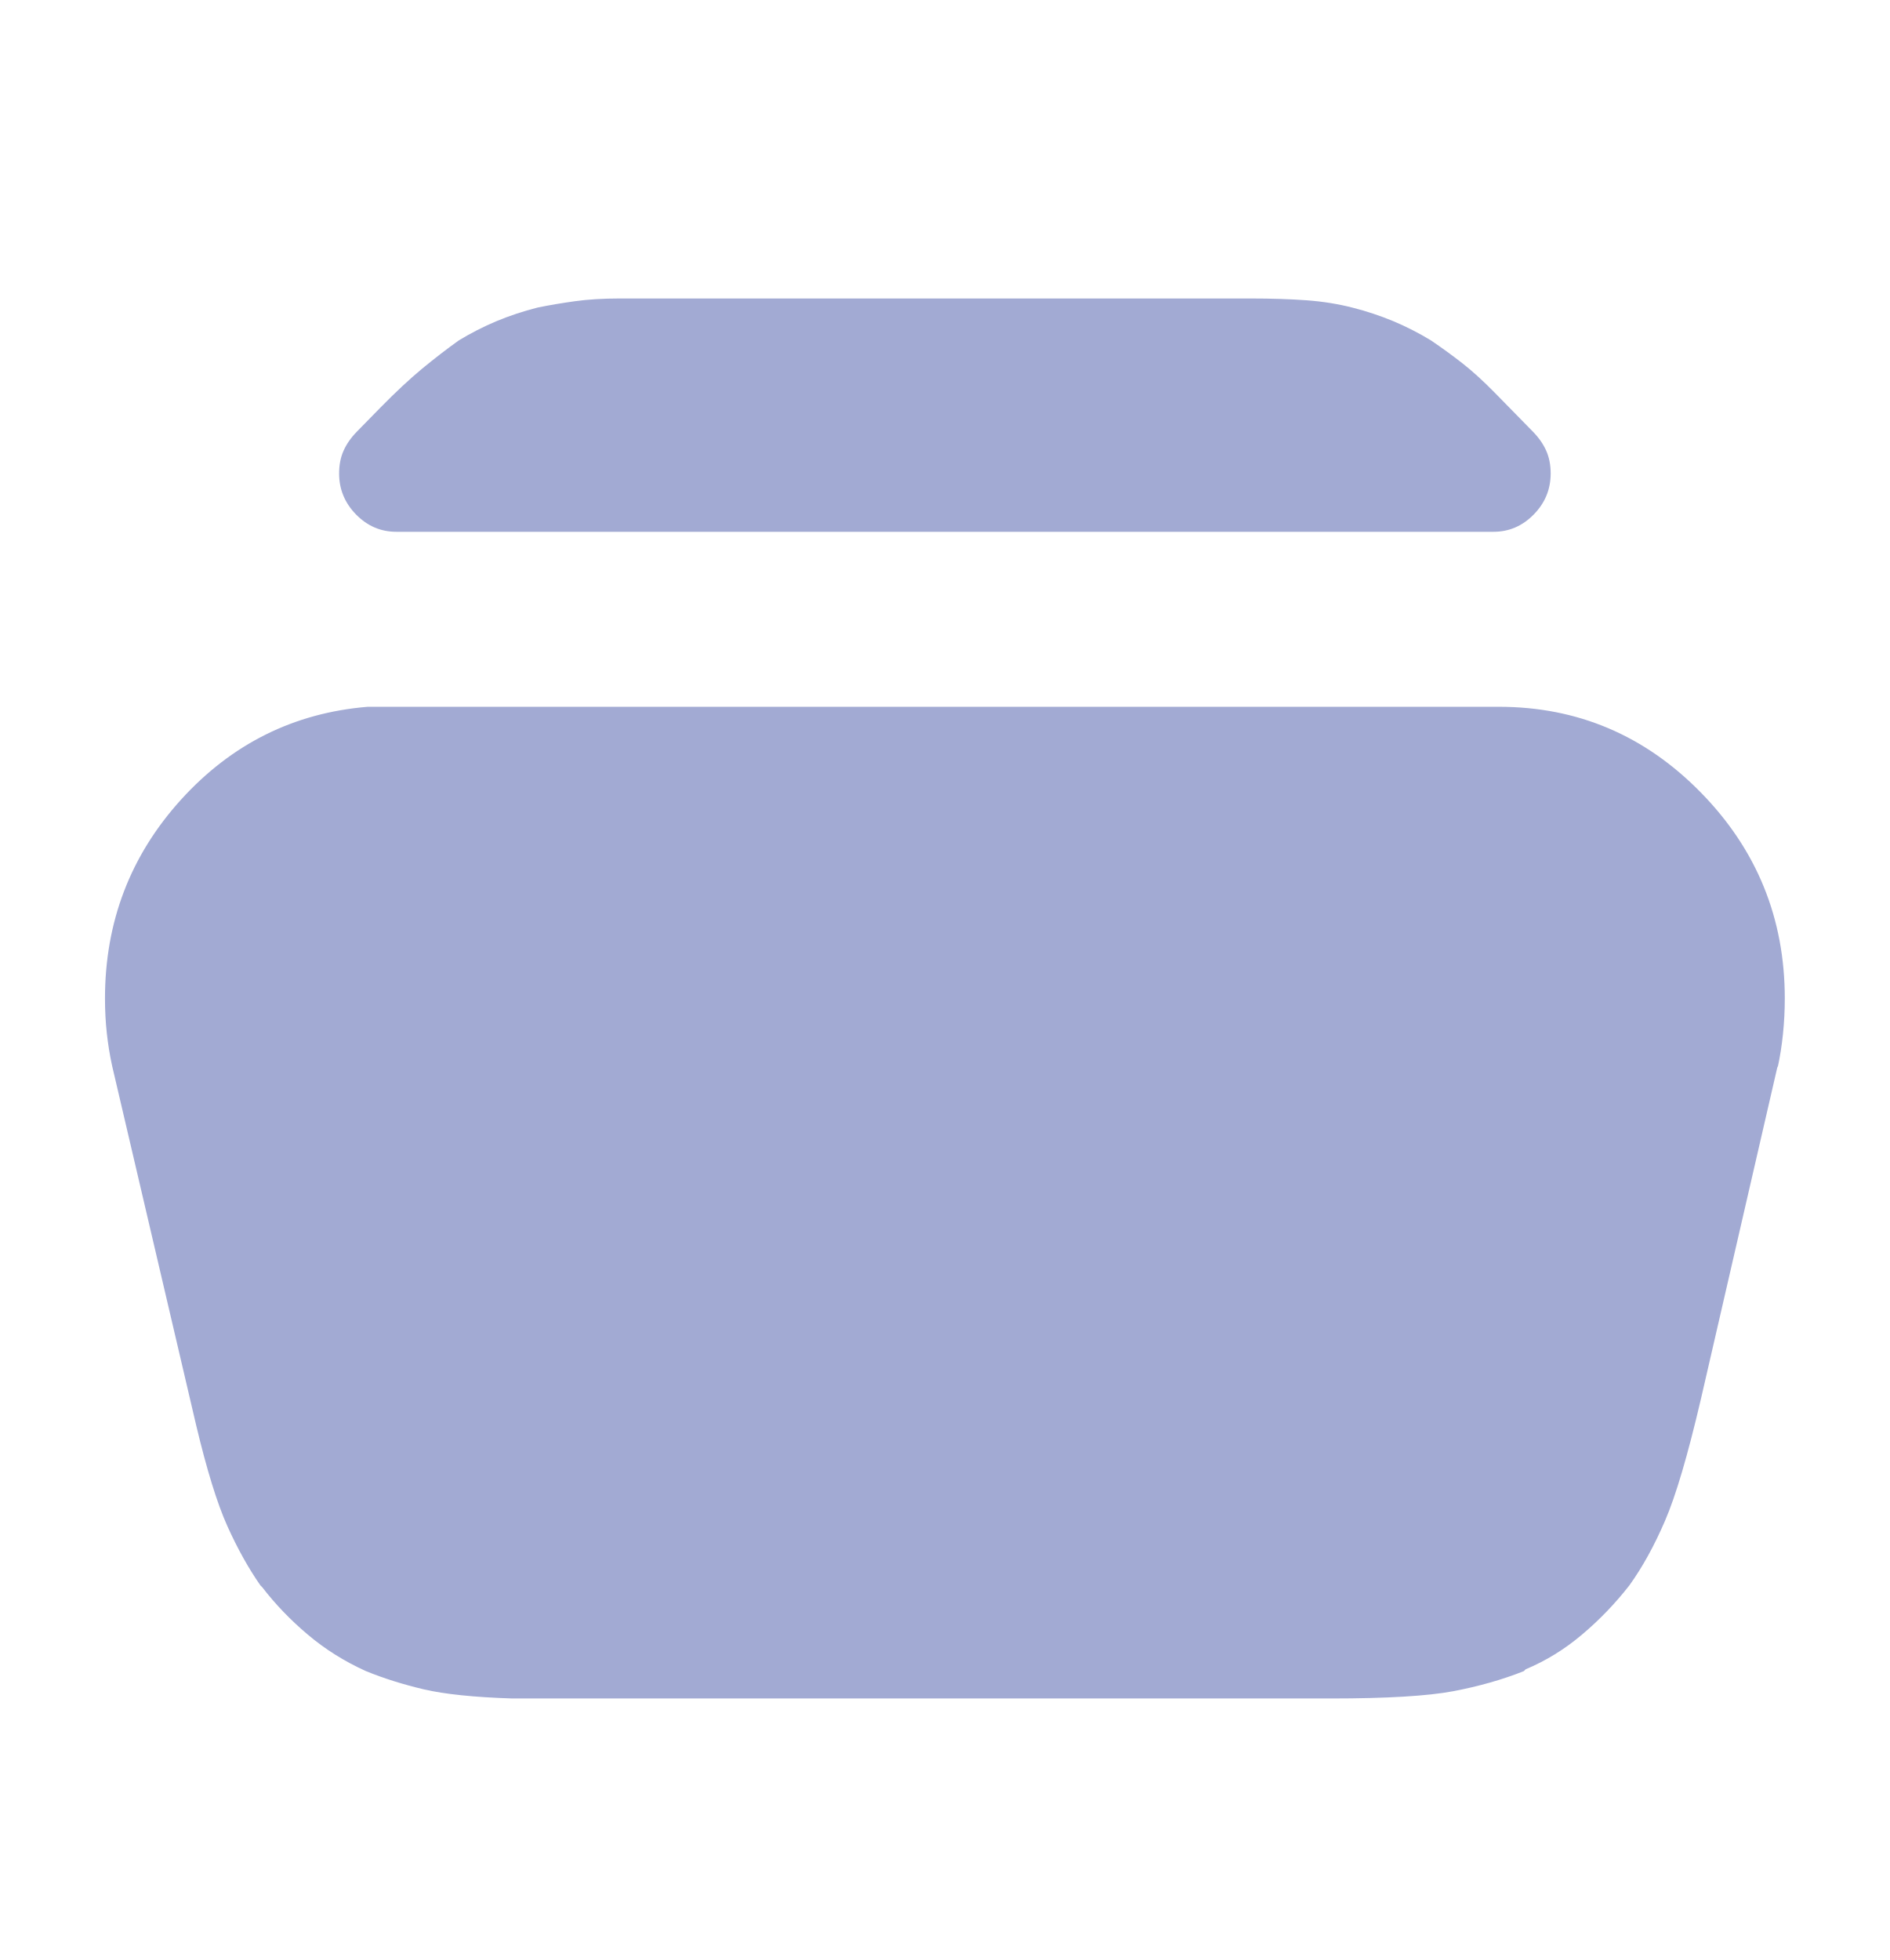
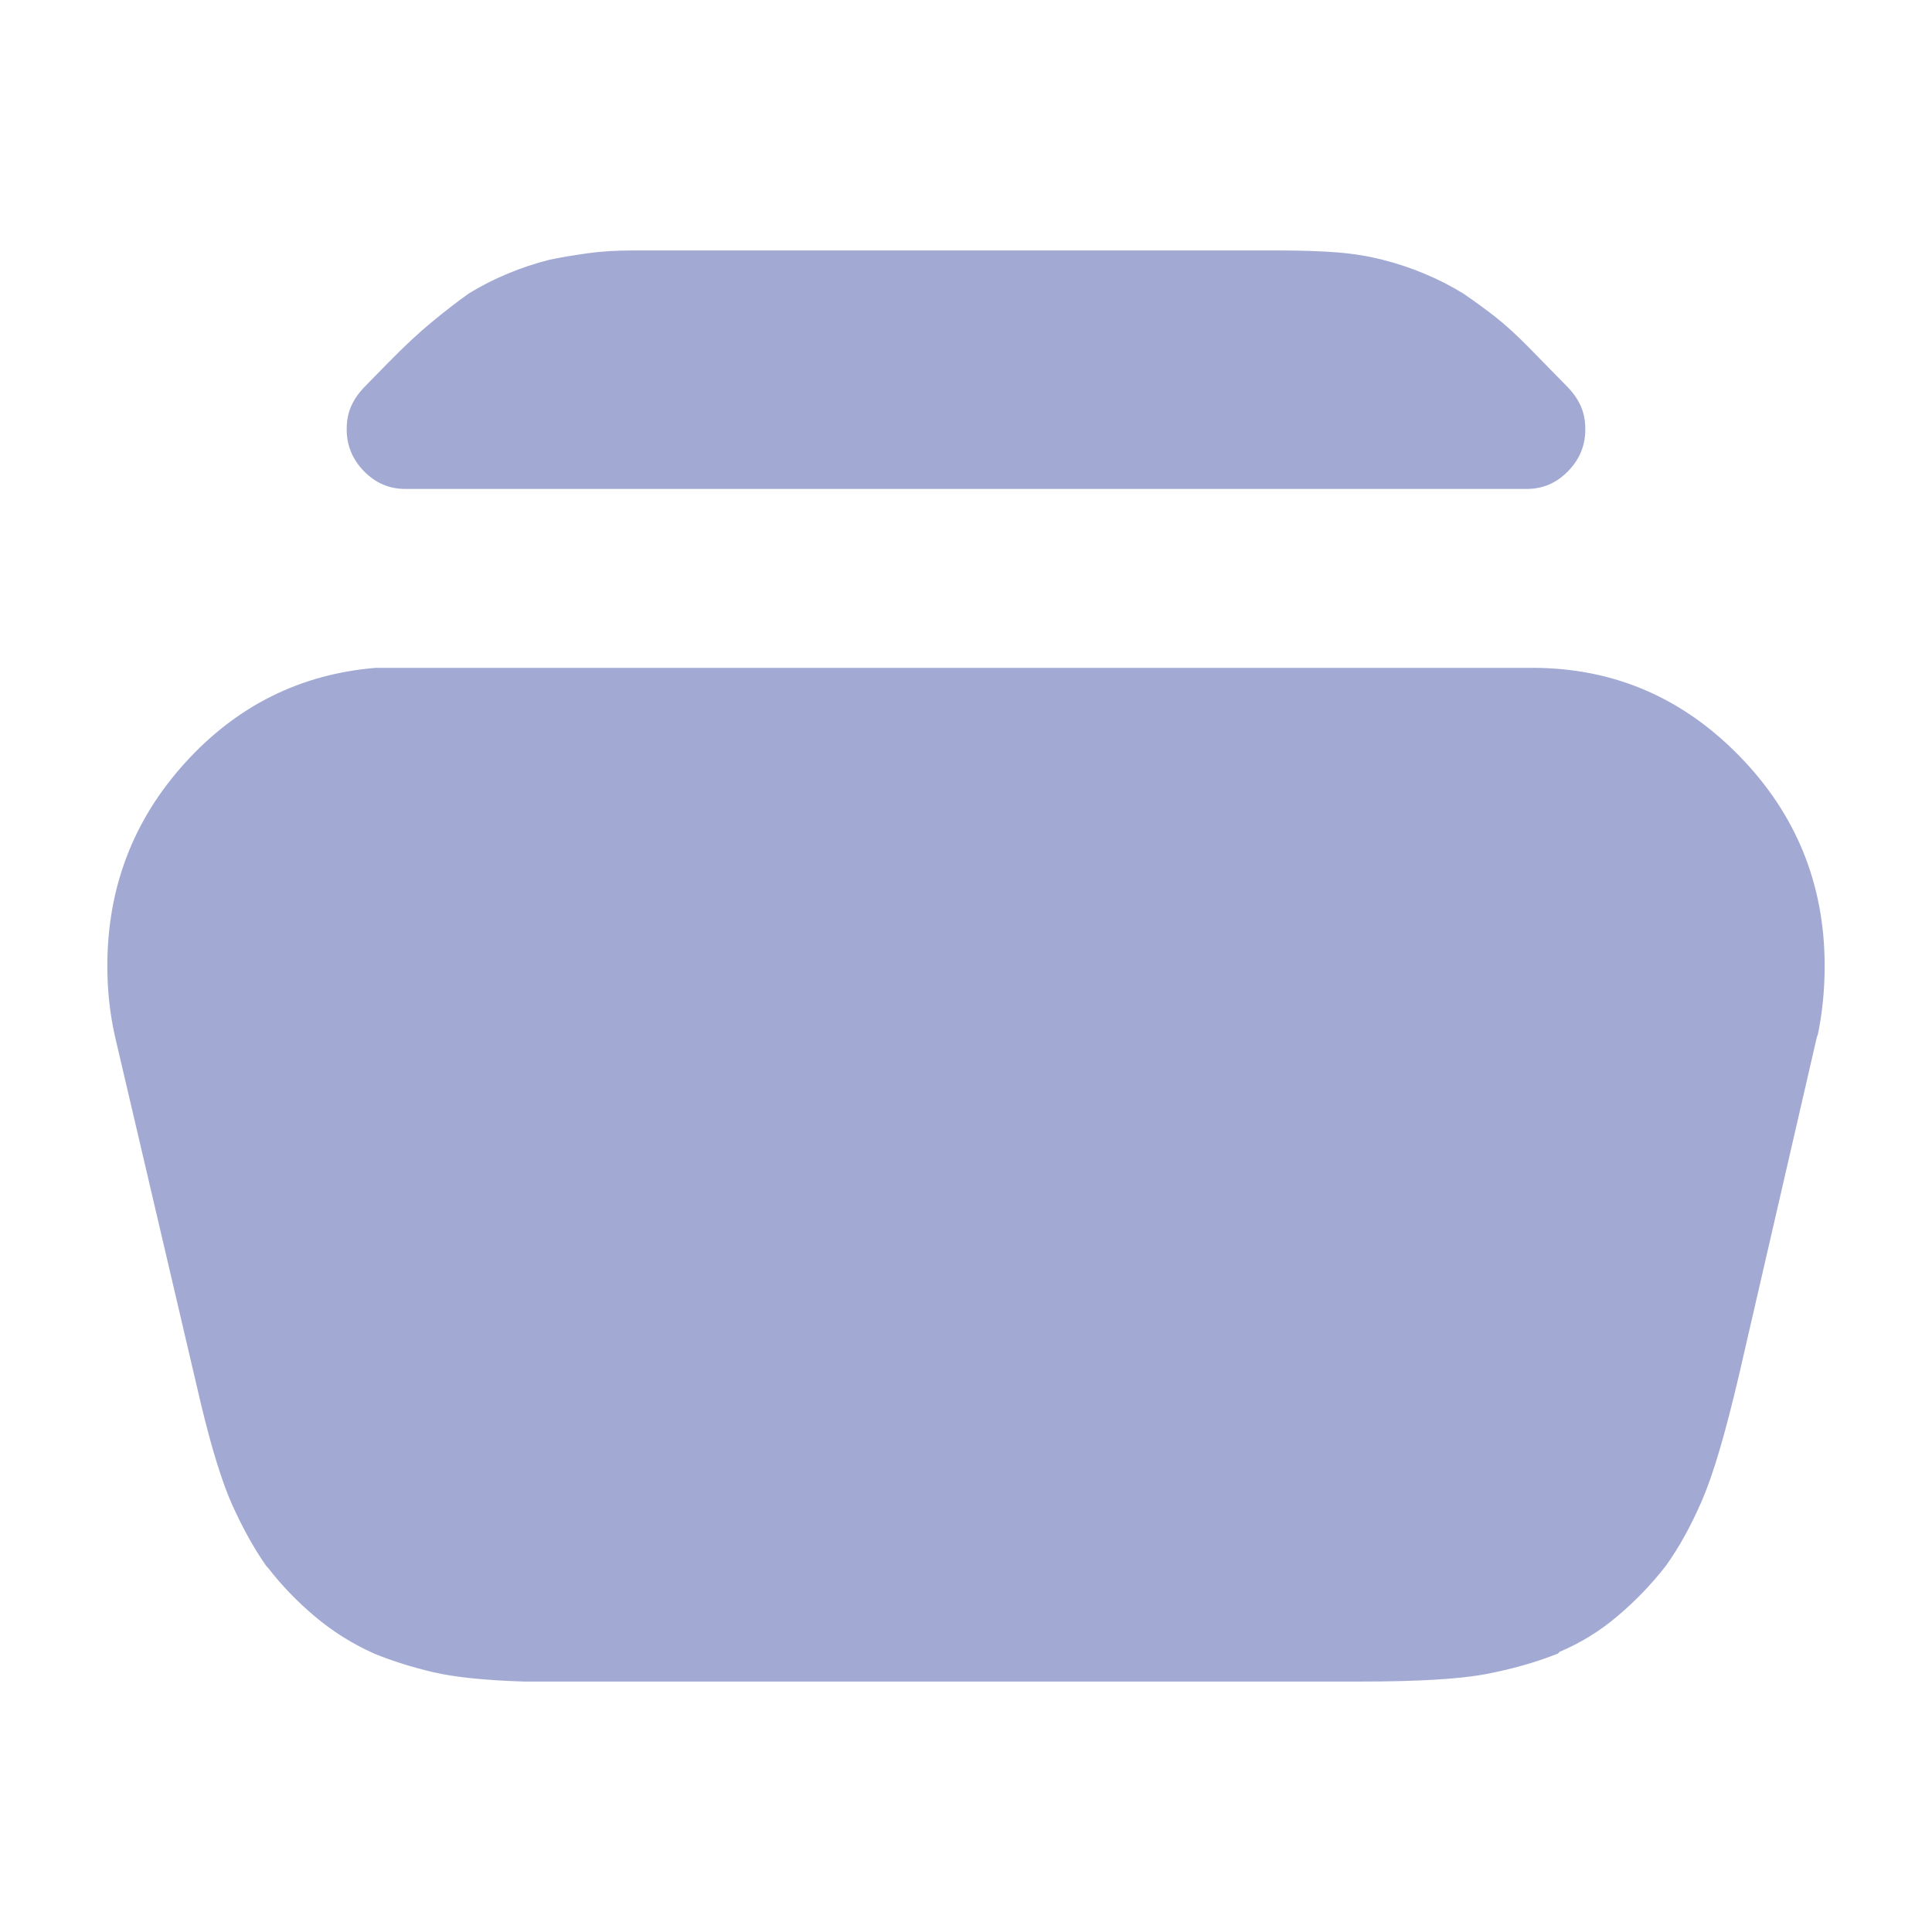
- <svg xmlns="http://www.w3.org/2000/svg" width="27" height="28" viewBox="0 0 27 28" fill="none">
-   <path d="M5.585 10.097H21.415C22.538 10.097 23.5 10.505 24.3 11.321C25.1 12.137 25.5 13.118 25.5 14.264C25.5 14.438 25.491 14.607 25.474 14.772C25.457 14.937 25.432 15.097 25.398 15.253V15.227L24.3 19.993C24.113 20.792 23.943 21.369 23.789 21.725C23.636 22.081 23.466 22.389 23.279 22.649C23.075 22.91 22.849 23.144 22.602 23.352C22.355 23.561 22.087 23.726 21.798 23.847L21.772 23.873C21.466 23.995 21.13 24.09 20.764 24.16C20.398 24.229 19.815 24.264 19.015 24.264H7.321C6.777 24.247 6.355 24.203 6.057 24.134C5.76 24.064 5.483 23.977 5.228 23.873C4.921 23.734 4.645 23.561 4.398 23.352C4.151 23.144 3.934 22.918 3.747 22.675L3.721 22.649C3.551 22.406 3.394 22.124 3.249 21.803C3.104 21.482 2.955 21 2.802 20.358L1.602 15.227C1.568 15.071 1.543 14.915 1.526 14.759C1.509 14.602 1.5 14.438 1.5 14.264C1.5 13.17 1.862 12.224 2.585 11.425C3.309 10.627 4.198 10.184 5.253 10.097H5.279H5.585ZM8.853 4.264H17.866C18.172 4.264 18.44 4.273 18.67 4.29C18.9 4.307 19.117 4.342 19.321 4.394C19.526 4.446 19.721 4.511 19.909 4.589C20.096 4.668 20.274 4.759 20.445 4.863C20.598 4.967 20.747 5.075 20.892 5.188C21.036 5.301 21.194 5.444 21.364 5.618L21.9 6.165C21.985 6.252 22.049 6.343 22.091 6.438C22.134 6.534 22.155 6.642 22.155 6.764C22.155 6.99 22.075 7.185 21.913 7.35C21.751 7.515 21.56 7.597 21.338 7.597H5.662C5.44 7.597 5.249 7.515 5.087 7.35C4.926 7.185 4.845 6.99 4.845 6.764C4.845 6.642 4.866 6.534 4.909 6.438C4.951 6.343 5.015 6.252 5.1 6.165L5.432 5.826C5.653 5.601 5.853 5.414 6.032 5.266C6.211 5.119 6.385 4.984 6.555 4.863C6.726 4.759 6.904 4.668 7.091 4.589C7.279 4.511 7.474 4.446 7.679 4.394C7.849 4.359 8.028 4.329 8.215 4.303C8.402 4.277 8.615 4.264 8.853 4.264Z" fill="#A2AAD3" />
+ <svg xmlns="http://www.w3.org/2000/svg" width="27" height="27" viewBox="0 0 27 27" fill="none">
+   <path d="M5.585 9.333H21.415C22.538 9.333 23.5 9.741 24.3 10.557C25.1 11.373 25.5 12.354 25.5 13.5C25.5 13.674 25.491 13.843 25.474 14.008C25.457 14.173 25.432 14.333 25.398 14.49V14.463L24.3 19.229C24.113 20.028 23.943 20.605 23.789 20.961C23.636 21.317 23.466 21.625 23.279 21.885C23.075 22.146 22.849 22.38 22.602 22.588C22.355 22.797 22.087 22.962 21.798 23.083L21.772 23.109C21.466 23.231 21.13 23.326 20.764 23.396C20.398 23.465 19.815 23.5 19.015 23.5H7.321C6.777 23.483 6.355 23.439 6.057 23.37C5.76 23.3 5.483 23.213 5.228 23.109C4.921 22.971 4.645 22.797 4.398 22.588C4.151 22.38 3.934 22.154 3.747 21.912L3.721 21.885C3.551 21.642 3.394 21.36 3.249 21.039C3.104 20.718 2.955 20.236 2.802 19.594L1.602 14.463C1.568 14.307 1.543 14.151 1.526 13.995C1.509 13.838 1.5 13.674 1.5 13.5C1.5 12.406 1.862 11.46 2.585 10.662C3.309 9.863 4.198 9.42 5.253 9.333H5.279H5.585ZM8.853 3.5H17.866C18.172 3.5 18.44 3.509 18.67 3.526C18.9 3.543 19.117 3.578 19.321 3.63C19.526 3.682 19.721 3.747 19.909 3.826C20.096 3.904 20.274 3.995 20.445 4.099C20.598 4.203 20.747 4.312 20.892 4.424C21.036 4.537 21.194 4.681 21.364 4.854L21.9 5.401C21.985 5.488 22.049 5.579 22.091 5.674C22.134 5.77 22.155 5.878 22.155 6C22.155 6.226 22.075 6.421 21.913 6.586C21.751 6.751 21.56 6.833 21.338 6.833H5.662C5.44 6.833 5.249 6.751 5.087 6.586C4.926 6.421 4.845 6.226 4.845 6C4.845 5.878 4.866 5.77 4.909 5.674C4.951 5.579 5.015 5.488 5.1 5.401L5.432 5.062C5.653 4.837 5.853 4.65 6.032 4.503C6.211 4.355 6.385 4.22 6.555 4.099C6.726 3.995 6.904 3.904 7.091 3.826C7.279 3.747 7.474 3.682 7.679 3.63C7.849 3.595 8.028 3.565 8.215 3.539C8.402 3.513 8.615 3.5 8.853 3.5Z" fill="#A2AAD3" />
</svg>
